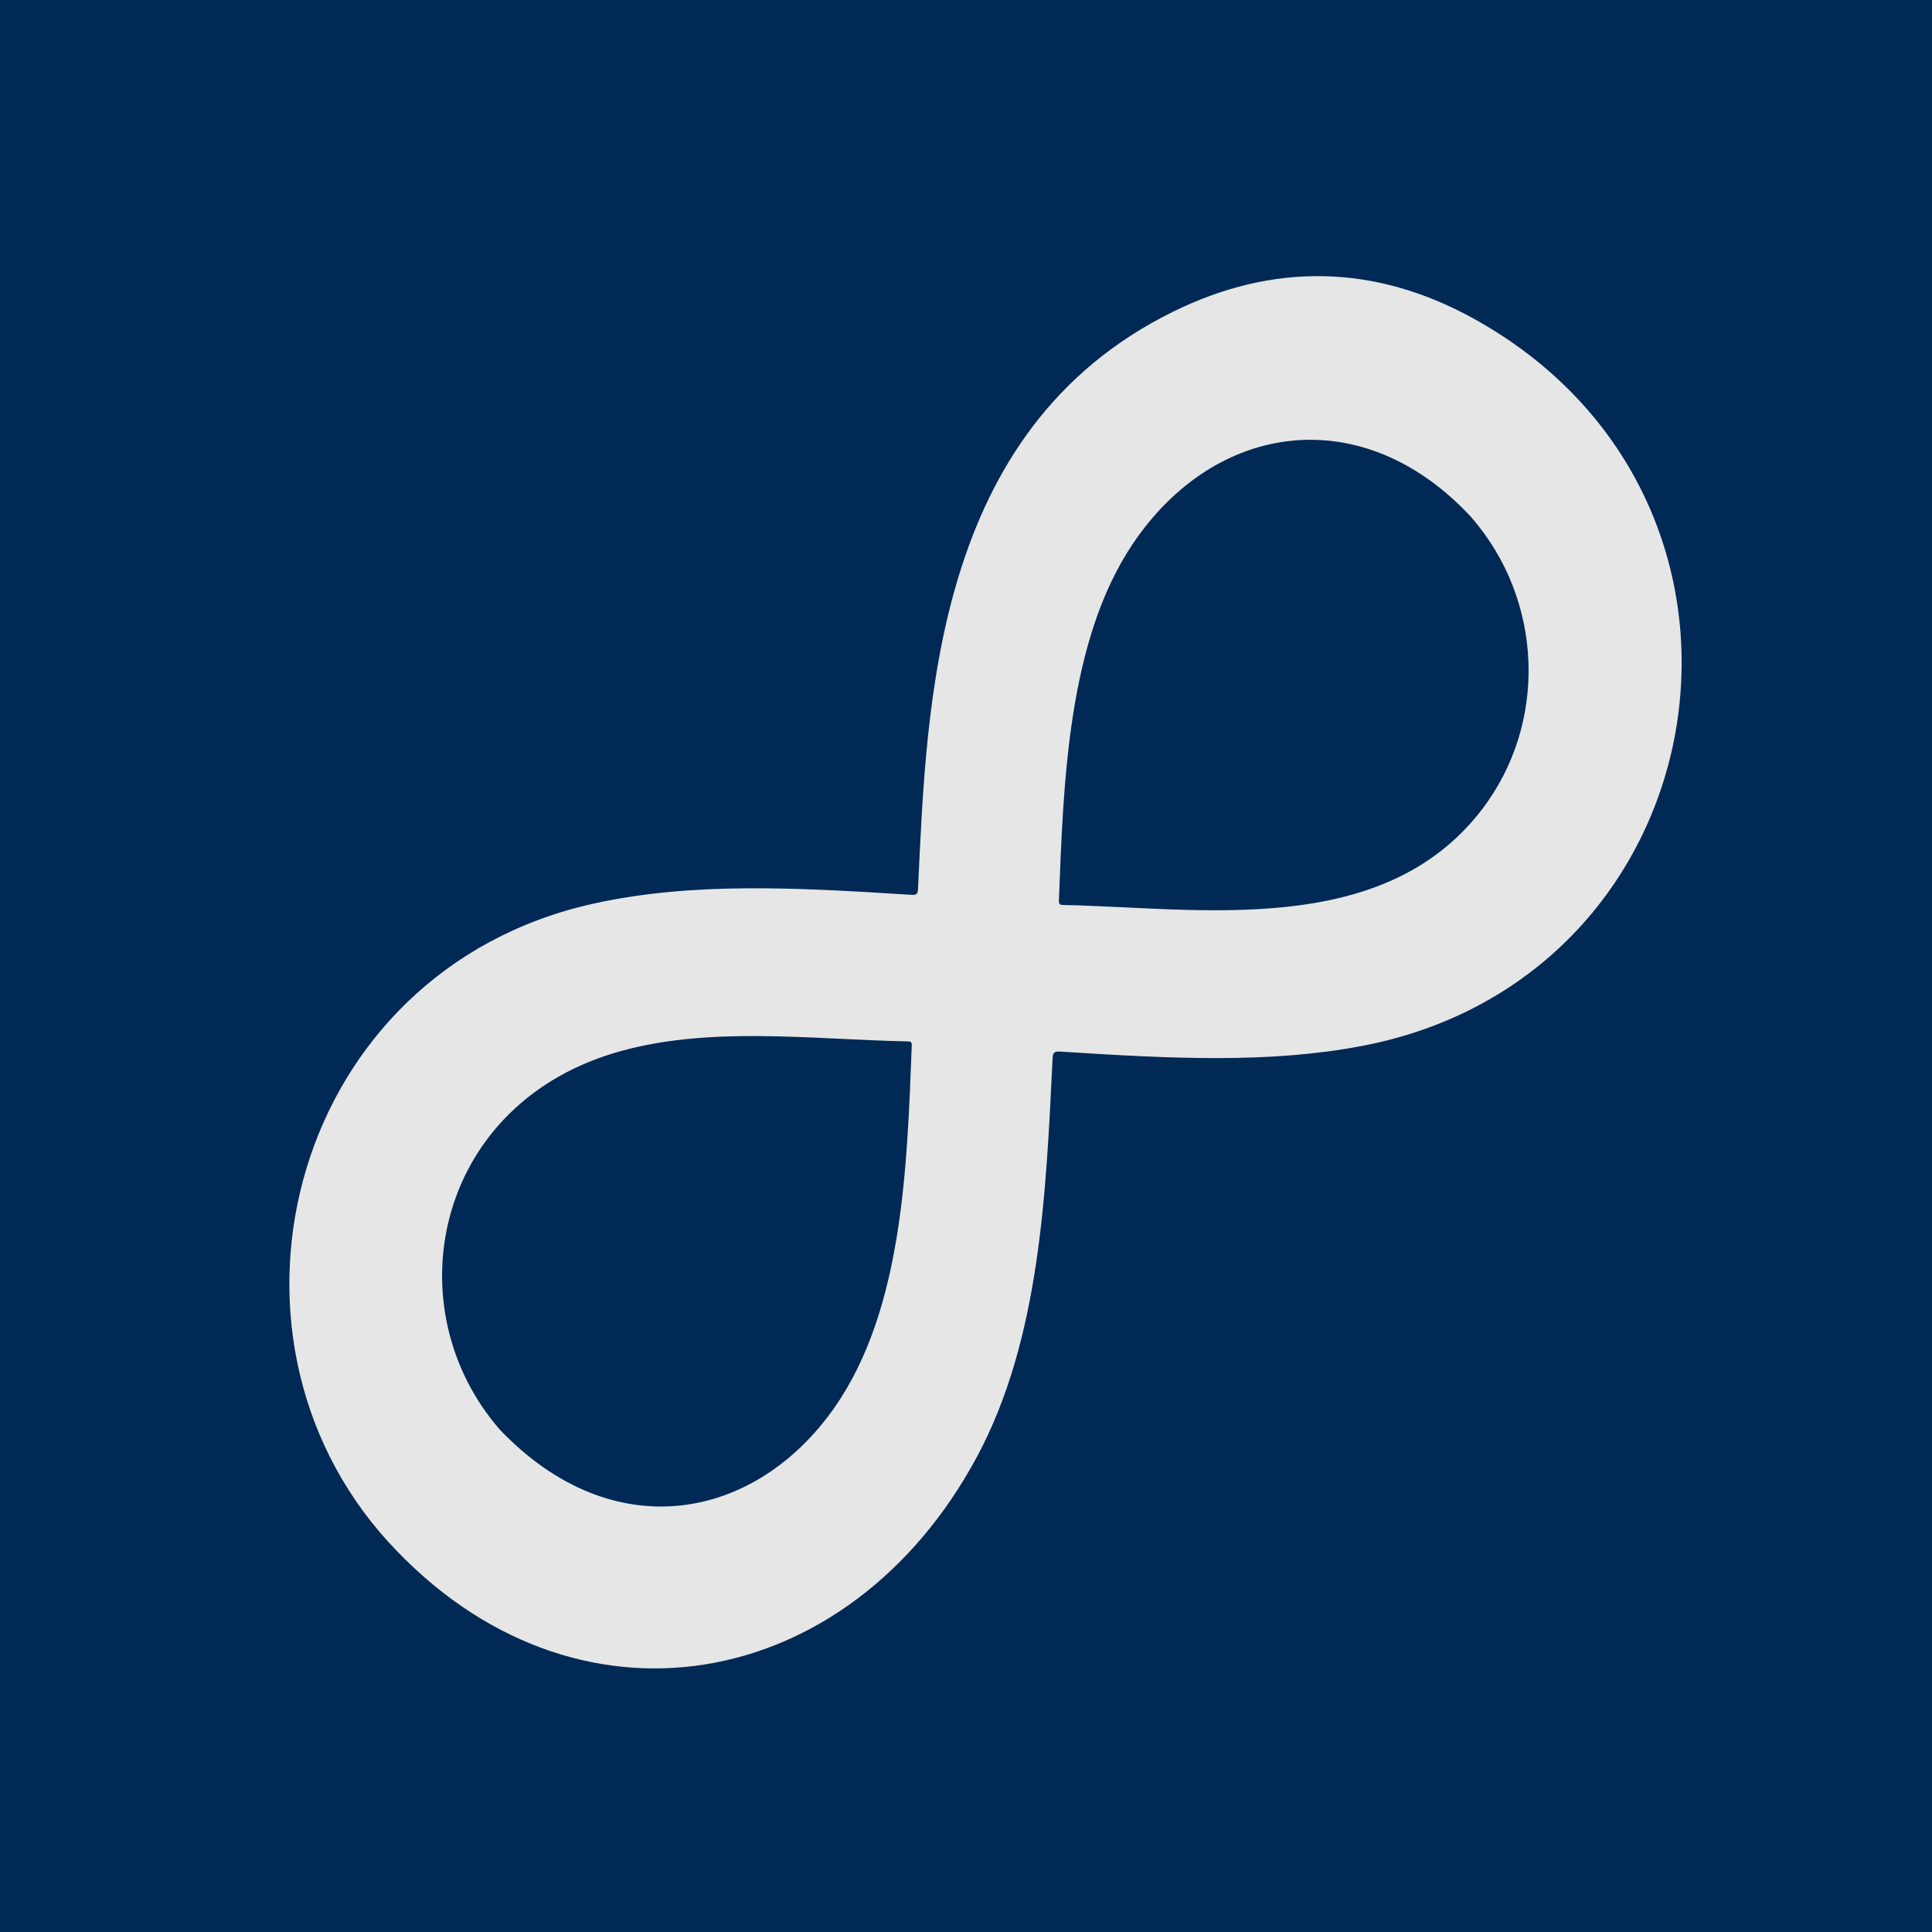
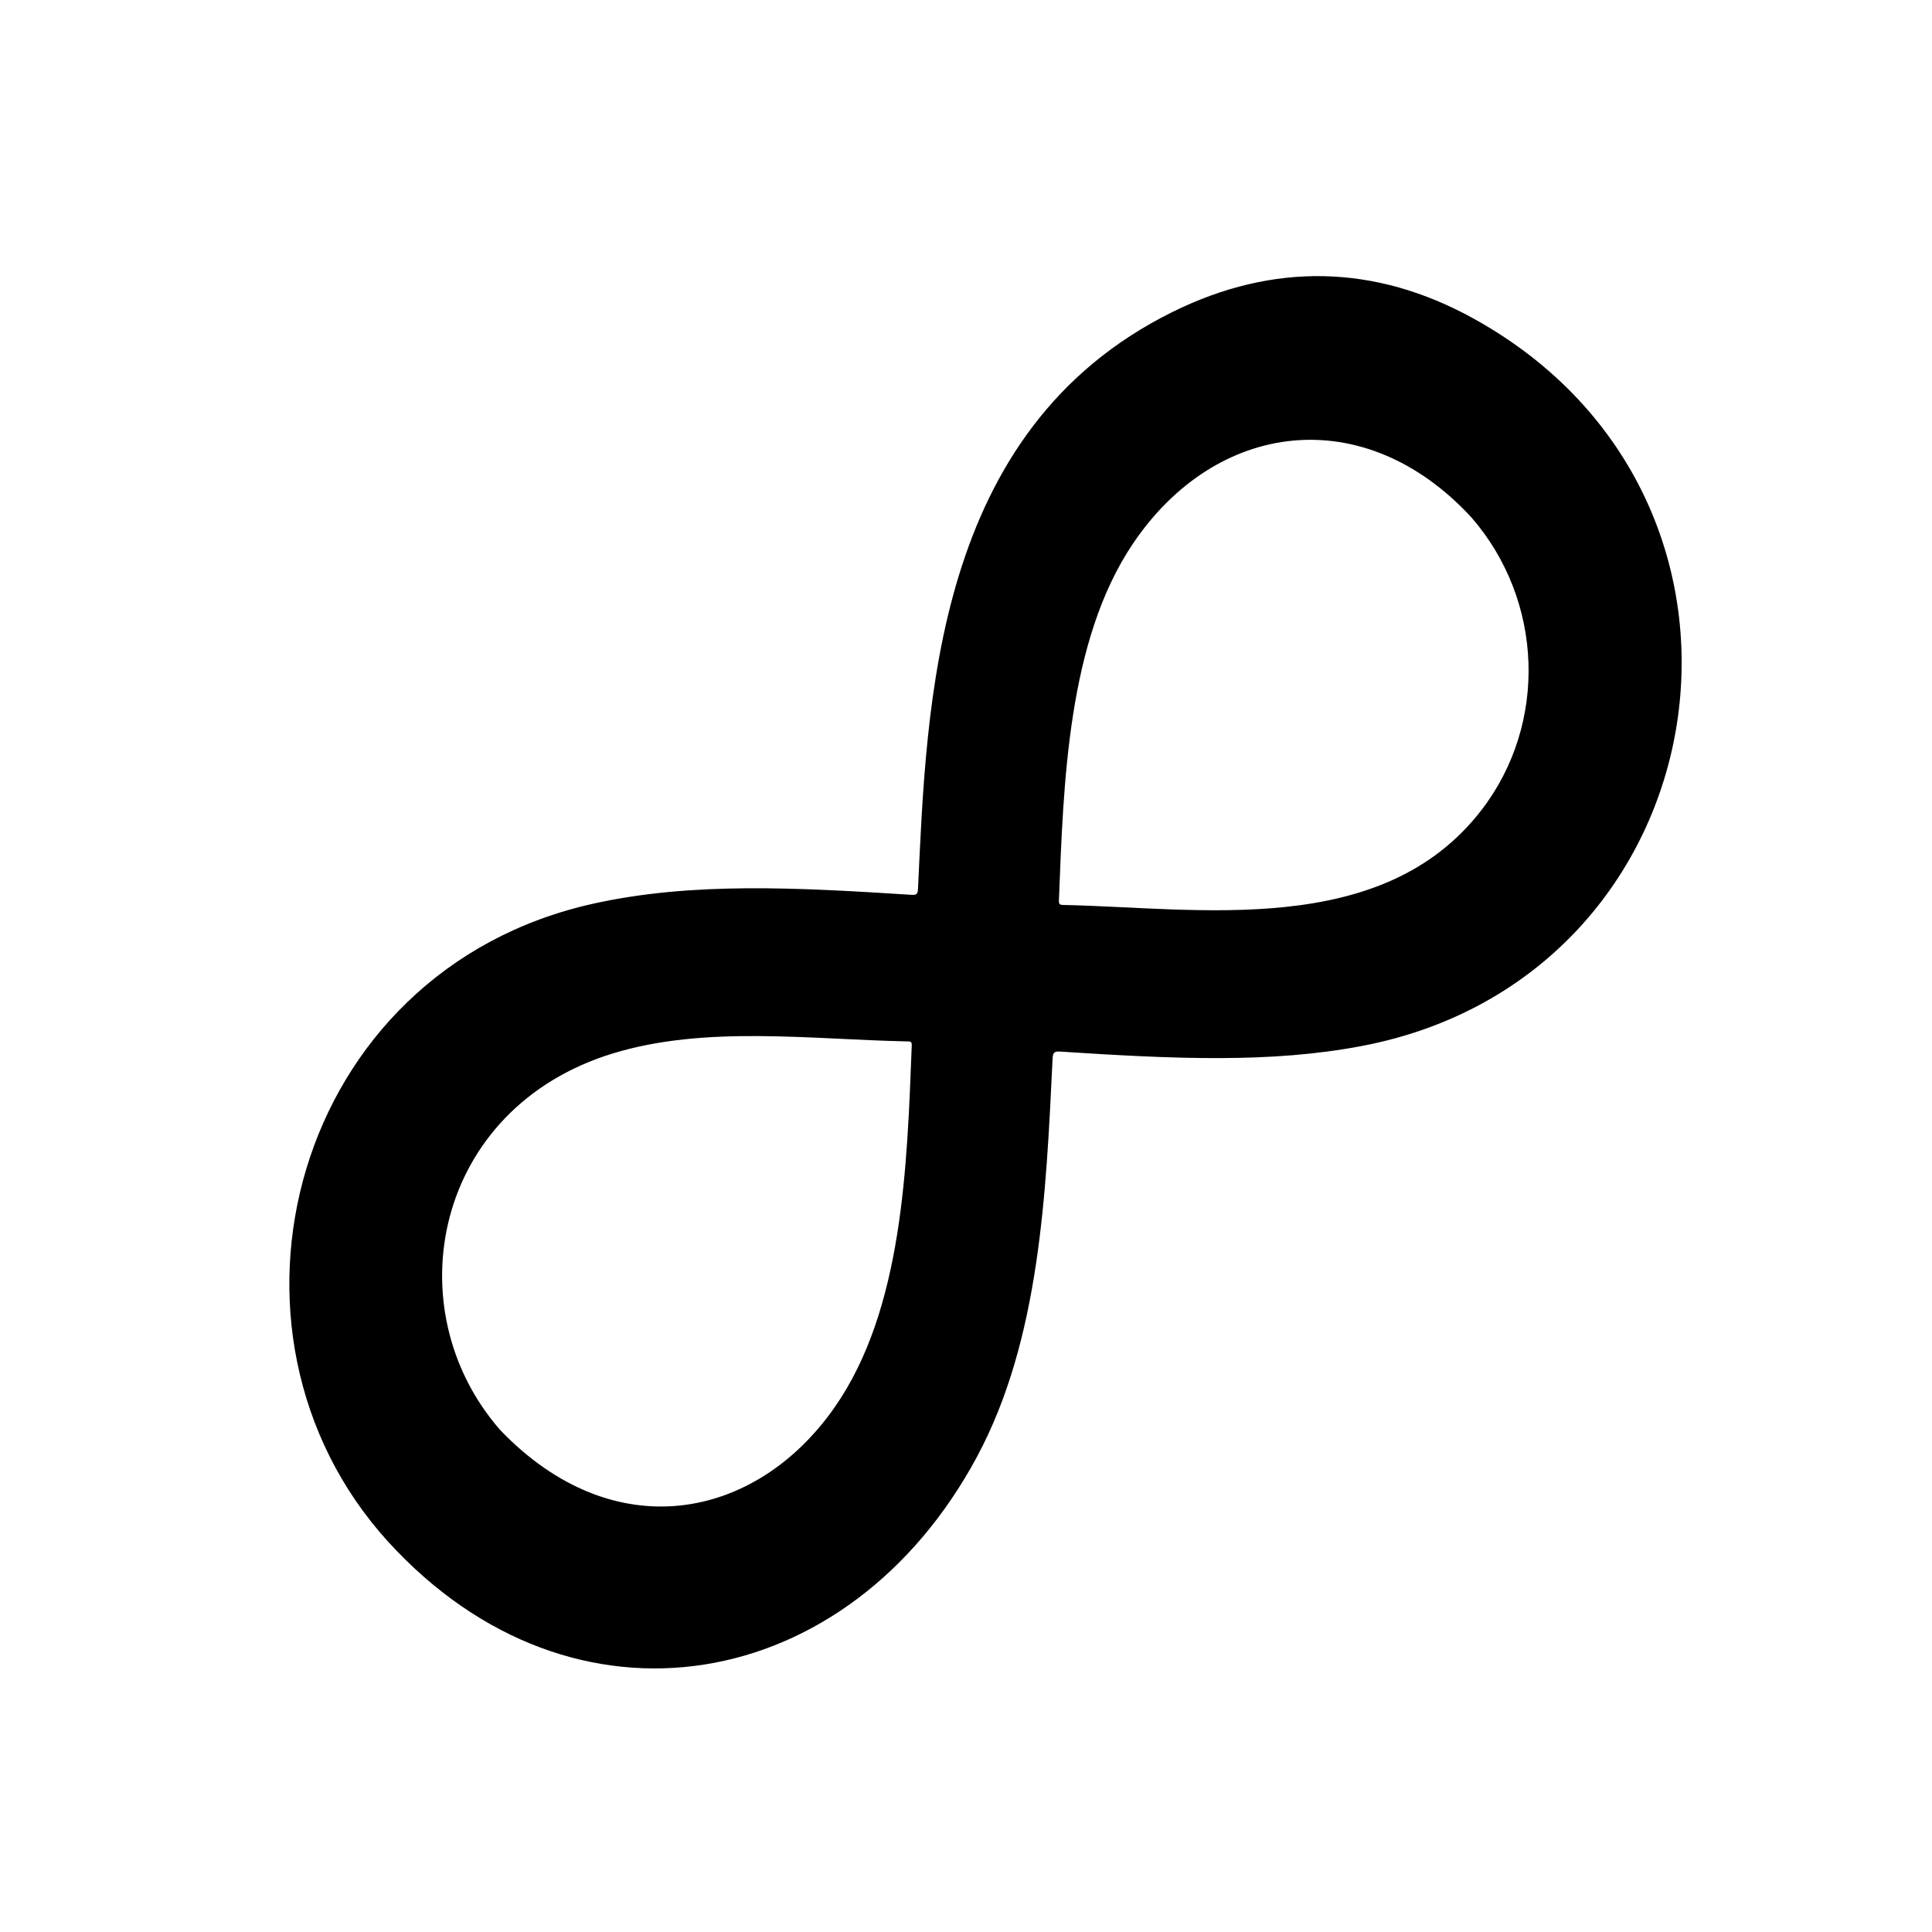
- <svg xmlns="http://www.w3.org/2000/svg" height="2703.214" width="2703.214" xml:space="preserve" viewBox="0 0 2703.214 2703.214" y="0px" x="0px" id="Layer_1" version="1.1">
+ <svg xmlns="http://www.w3.org/2000/svg" version="1.1" id="Layer_1" x="0px" y="0px" viewBox="0 0 2703.214 2703.214" xml:space="preserve" width="2703.214" height="2703.214">
  <defs id="defs11" />
-   <g style="display:inline" id="layer1">
-     <rect style="fill:#002955;fill-opacity:1;stroke-width:0.998" id="rect13" width="2703.214" height="2703.214" x="0" y="-1.1328125e-05" />
-     <g id="g6" transform="matrix(0.6602309,-0.6140055,0.5927964,0.6838526,108.9313,1755.85)" style="fill:#e6e6e6;stroke:none;stroke-opacity:1">
-       <g id="g4" style="fill:#e6e6e6;stroke:none;stroke-opacity:1">
-         <path d="M 72.373,651.52 C 62.109,212.429 541.276,-95.972 961.842,145.033 c 138.551,79.397 256.167,196.988 382.632,325.418 5.749,5.839 8.404,5.236 13.785,-0.188 197.808,-199.402 484.222,-503.454 885.399,-385.157 168.833,49.784 286.15,159.321 346.255,324.377 201.16,552.413 -375.869,1009.769 -870.693,706.588 -124.801,-76.466 -232.581,-181.978 -359.98,-311.726 -6.801,-6.927 -9.868,-5.946 -16.086,0.324 -144.739,145.956 -300.538,304.607 -492.977,371.024 C 458.575,1310.846 83.17,1077.492 72.373,651.52 Z m 245.045,-8.512 c 12.485,253.639 207.59,371.88 415.468,326.918 179.653,-38.857 330.36,-196.86 458.721,-328.811 4.325,-4.446 1.9,-6.251 -1.072,-9.025 C 1079.047,528.024 970.17,400.906 832.954,335.49 567.01,208.705 316.523,394.639 317.418,643.008 Z m 2067.847,-10.72 c -7.903,-245.124 -201.289,-378.703 -424.132,-326.433 -175.334,41.126 -325.161,198.381 -449.641,326.279 -4.318,4.437 -2.66,6.509 0.879,9.811 155.637,145.245 339.3,374.567 587.443,332.772 165.289,-27.84 285.82,-171.807 285.451,-342.429 z" id="path2" style="fill:#e6e6e6;stroke:none;stroke-opacity:1" />
+   <g id="layer1" style="display:none">
+     <rect y="-1.1328125e-05" x="0" height="2703.214" width="2703.214" id="rect13" style="fill:#002955;fill-opacity:1;stroke-width:0.998" />
+     <g style="fill:#e6e6e6;stroke:none;stroke-opacity:1" transform="matrix(0.6602309,-0.6140055,0.5927964,0.6838526,108.9313,1755.85)" id="g6">
+       <g style="fill:#e6e6e6;stroke:none;stroke-opacity:1" id="g4">
+         <path style="fill:#e6e6e6;stroke:none;stroke-opacity:1" id="path2" d="M 72.373,651.52 C 62.109,212.429 541.276,-95.972 961.842,145.033 c 138.551,79.397 256.167,196.988 382.632,325.418 5.749,5.839 8.404,5.236 13.785,-0.188 197.808,-199.402 484.222,-503.454 885.399,-385.157 168.833,49.784 286.15,159.321 346.255,324.377 201.16,552.413 -375.869,1009.769 -870.693,706.588 -124.801,-76.466 -232.581,-181.978 -359.98,-311.726 -6.801,-6.927 -9.868,-5.946 -16.086,0.324 -144.739,145.956 -300.538,304.607 -492.977,371.024 C 458.575,1310.846 83.17,1077.492 72.373,651.52 Z m 245.045,-8.512 c 12.485,253.639 207.59,371.88 415.468,326.918 179.653,-38.857 330.36,-196.86 458.721,-328.811 4.325,-4.446 1.9,-6.251 -1.072,-9.025 C 1079.047,528.024 970.17,400.906 832.954,335.49 567.01,208.705 316.523,394.639 317.418,643.008 Z m 2067.847,-10.72 c -7.903,-245.124 -201.289,-378.703 -424.132,-326.433 -175.334,41.126 -325.161,198.381 -449.641,326.279 -4.318,4.437 -2.66,6.509 0.879,9.811 155.637,145.245 339.3,374.567 587.443,332.772 165.289,-27.84 285.82,-171.807 285.451,-342.429 z" />
      </g>
    </g>
  </g>
-   <g style="display:none;opacity:0" id="layer2">
-     <rect style="fill:#002955;fill-opacity:1;stroke-width:0.998" id="rect13-6" width="2703.214" height="2703.214" x="0" y="-1.1328125e-05" />
-     <g id="g6-4" transform="matrix(0.6602309,-0.6140055,0.5927964,0.6838526,108.9313,1755.85)" style="fill:#e6e6e6;stroke:none;stroke-opacity:1">
-       <g id="g4-1" style="fill:#e6e6e6;stroke:none;stroke-opacity:1">
-         <path d="M 72.373,651.52 C 62.109,212.429 541.276,-95.972 961.842,145.033 c 138.551,79.397 256.167,196.988 382.632,325.418 5.749,5.839 8.404,5.236 13.785,-0.188 197.808,-199.402 484.222,-503.454 885.399,-385.157 168.833,49.784 286.15,159.321 346.255,324.377 201.16,552.413 -375.869,1009.769 -870.693,706.588 -124.801,-76.466 -232.581,-181.978 -359.98,-311.726 -6.801,-6.927 -9.868,-5.946 -16.086,0.324 -144.739,145.956 -300.538,304.607 -492.977,371.024 C 458.575,1310.846 83.17,1077.492 72.373,651.52 Z m 245.045,-8.512 c 12.485,253.639 207.59,371.88 415.468,326.918 179.653,-38.857 330.36,-196.86 458.721,-328.811 4.325,-4.446 1.9,-6.251 -1.072,-9.025 C 1079.047,528.024 970.17,400.906 832.954,335.49 567.01,208.705 316.523,394.639 317.418,643.008 Z m 2067.847,-10.72 c -7.903,-245.124 -201.289,-378.703 -424.132,-326.433 -175.334,41.126 -325.161,198.381 -449.641,326.279 -4.318,4.437 -2.66,6.509 0.879,9.811 155.637,145.245 339.3,374.567 587.443,332.772 165.289,-27.84 285.82,-171.807 285.451,-342.429 z" id="path2-1" style="fill:#e6e6e6;stroke:none;stroke-opacity:1" />
+   <g style="display:none" id="layer3" />
+   <g id="layer2" style="display:inline;opacity:1">
+     <g style="fill:#e6e6e6;stroke:none;stroke-opacity:1" transform="matrix(0.6602309,-0.6140055,0.5927964,0.6838526,108.9313,1755.85)" id="g6-4">
+       <g style="fill:#e6e6e6;stroke:none;stroke-opacity:1" id="g4-1">
+         <path style="fill:#e6e6e6;stroke:none;stroke-opacity:1" id="path2-1" d="M 72.373,651.52 C 62.109,212.429 541.276,-95.972 961.842,145.033 c 138.551,79.397 256.167,196.988 382.632,325.418 5.749,5.839 8.404,5.236 13.785,-0.188 197.808,-199.402 484.222,-503.454 885.399,-385.157 168.833,49.784 286.15,159.321 346.255,324.377 201.16,552.413 -375.869,1009.769 -870.693,706.588 -124.801,-76.466 -232.581,-181.978 -359.98,-311.726 -6.801,-6.927 -9.868,-5.946 -16.086,0.324 -144.739,145.956 -300.538,304.607 -492.977,371.024 C 458.575,1310.846 83.17,1077.492 72.373,651.52 Z m 245.045,-8.512 c 12.485,253.639 207.59,371.88 415.468,326.918 179.653,-38.857 330.36,-196.86 458.721,-328.811 4.325,-4.446 1.9,-6.251 -1.072,-9.025 C 1079.047,528.024 970.17,400.906 832.954,335.49 567.01,208.705 316.523,394.639 317.418,643.008 Z m 2067.847,-10.72 c -7.903,-245.124 -201.289,-378.703 -424.132,-326.433 -175.334,41.126 -325.161,198.381 -449.641,326.279 -4.318,4.437 -2.66,6.509 0.879,9.811 155.637,145.245 339.3,374.567 587.443,332.772 165.289,-27.84 285.82,-171.807 285.451,-342.429 z" />
      </g>
    </g>
+     <g id="g6-4-1" transform="matrix(0.6602309,-0.6140055,0.5927964,0.6838526,108.9313,1755.85)" style="display:inline;opacity:1;fill:#000000;stroke:none;stroke-opacity:1;fill-opacity:1">
+       <g id="g4-1-5" style="fill:#000000;stroke:none;stroke-opacity:1;fill-opacity:1">
+         <path d="M 72.373,651.52 C 62.109,212.429 541.276,-95.972 961.842,145.033 c 138.551,79.397 256.167,196.988 382.632,325.418 5.749,5.839 8.404,5.236 13.785,-0.188 197.808,-199.402 484.222,-503.454 885.399,-385.157 168.833,49.784 286.15,159.321 346.255,324.377 201.16,552.413 -375.869,1009.769 -870.693,706.588 -124.801,-76.466 -232.581,-181.978 -359.98,-311.726 -6.801,-6.927 -9.868,-5.946 -16.086,0.324 -144.739,145.956 -300.538,304.607 -492.977,371.024 C 458.575,1310.846 83.17,1077.492 72.373,651.52 Z m 245.045,-8.512 c 12.485,253.639 207.59,371.88 415.468,326.918 179.653,-38.857 330.36,-196.86 458.721,-328.811 4.325,-4.446 1.9,-6.251 -1.072,-9.025 C 1079.047,528.024 970.17,400.906 832.954,335.49 567.01,208.705 316.523,394.639 317.418,643.008 Z m 2067.847,-10.72 c -7.903,-245.124 -201.289,-378.703 -424.132,-326.433 -175.334,41.126 -325.161,198.381 -449.641,326.279 -4.318,4.437 -2.66,6.509 0.879,9.811 155.637,145.245 339.3,374.567 587.443,332.772 165.289,-27.84 285.82,-171.807 285.451,-342.429 z" id="path2-1-5" style="fill:#000000;stroke:none;stroke-opacity:1;fill-opacity:1" />
+       </g>
+     </g>
+     <rect style="display:inline;opacity:0;fill:#002955;fill-opacity:1;stroke-width:0.998" id="rect13-6-0" width="2703.214" height="2703.214" x="0" y="-1.1328125e-05" />
  </g>
</svg>
